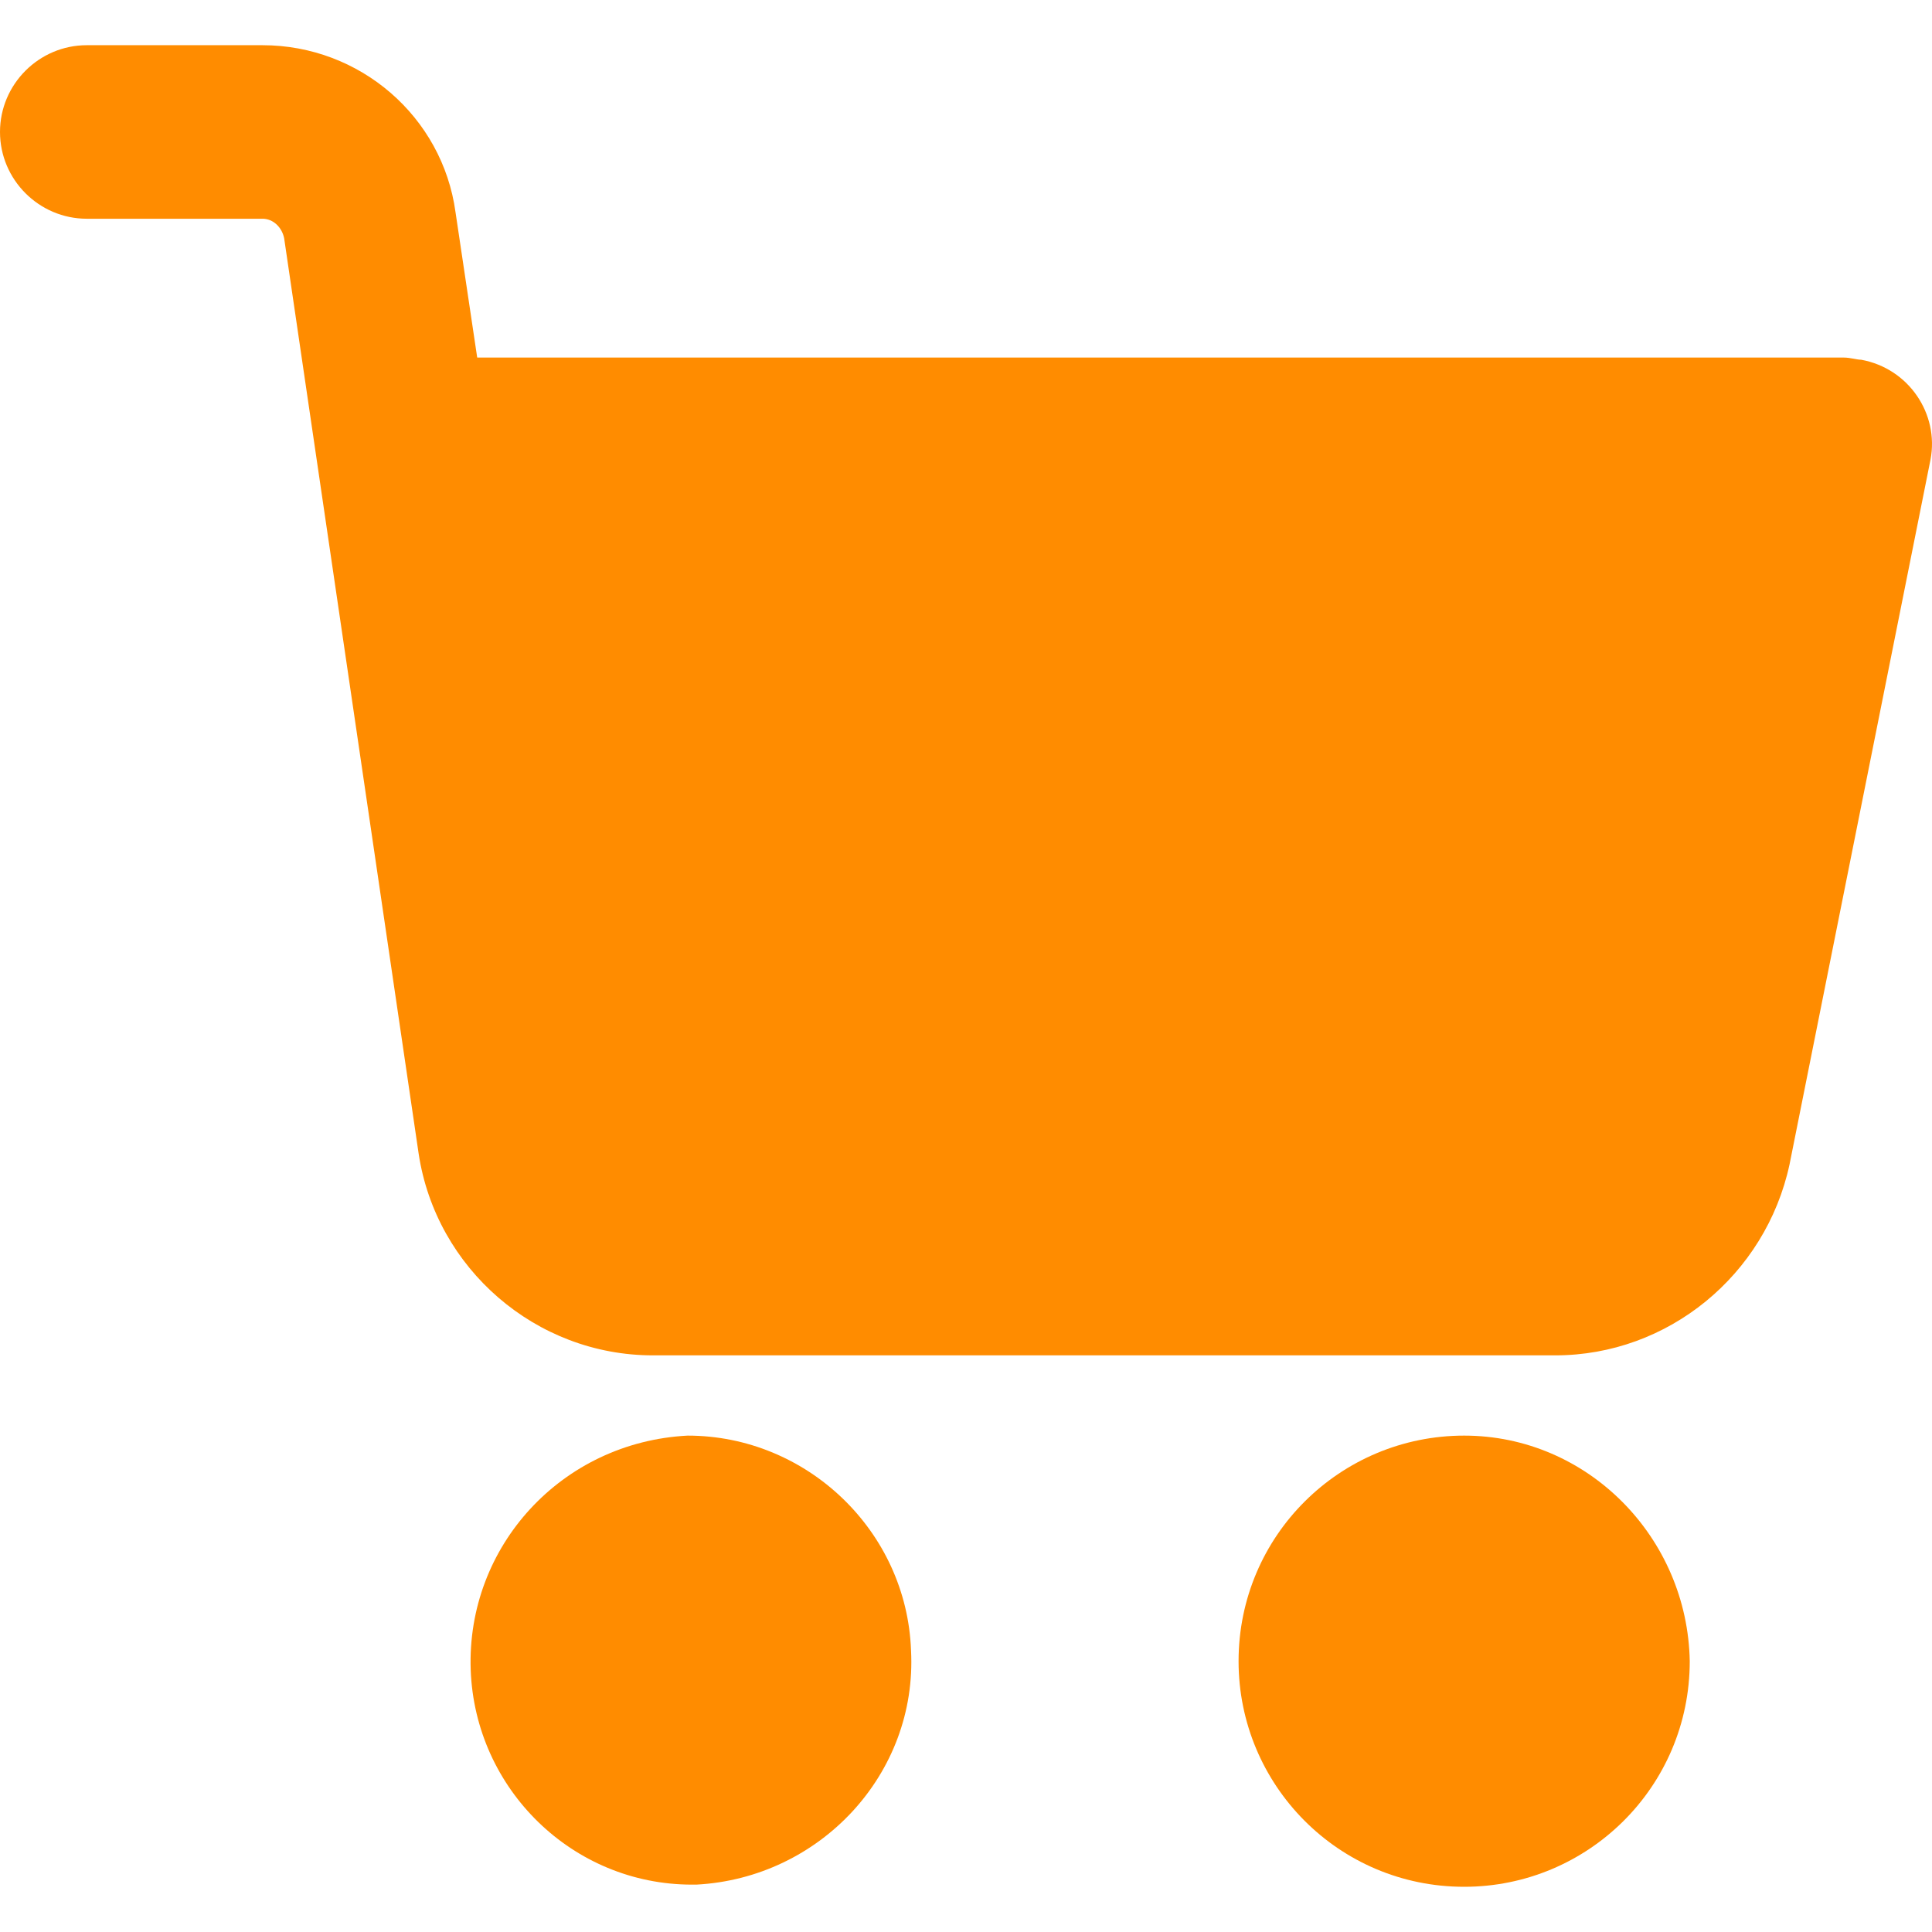
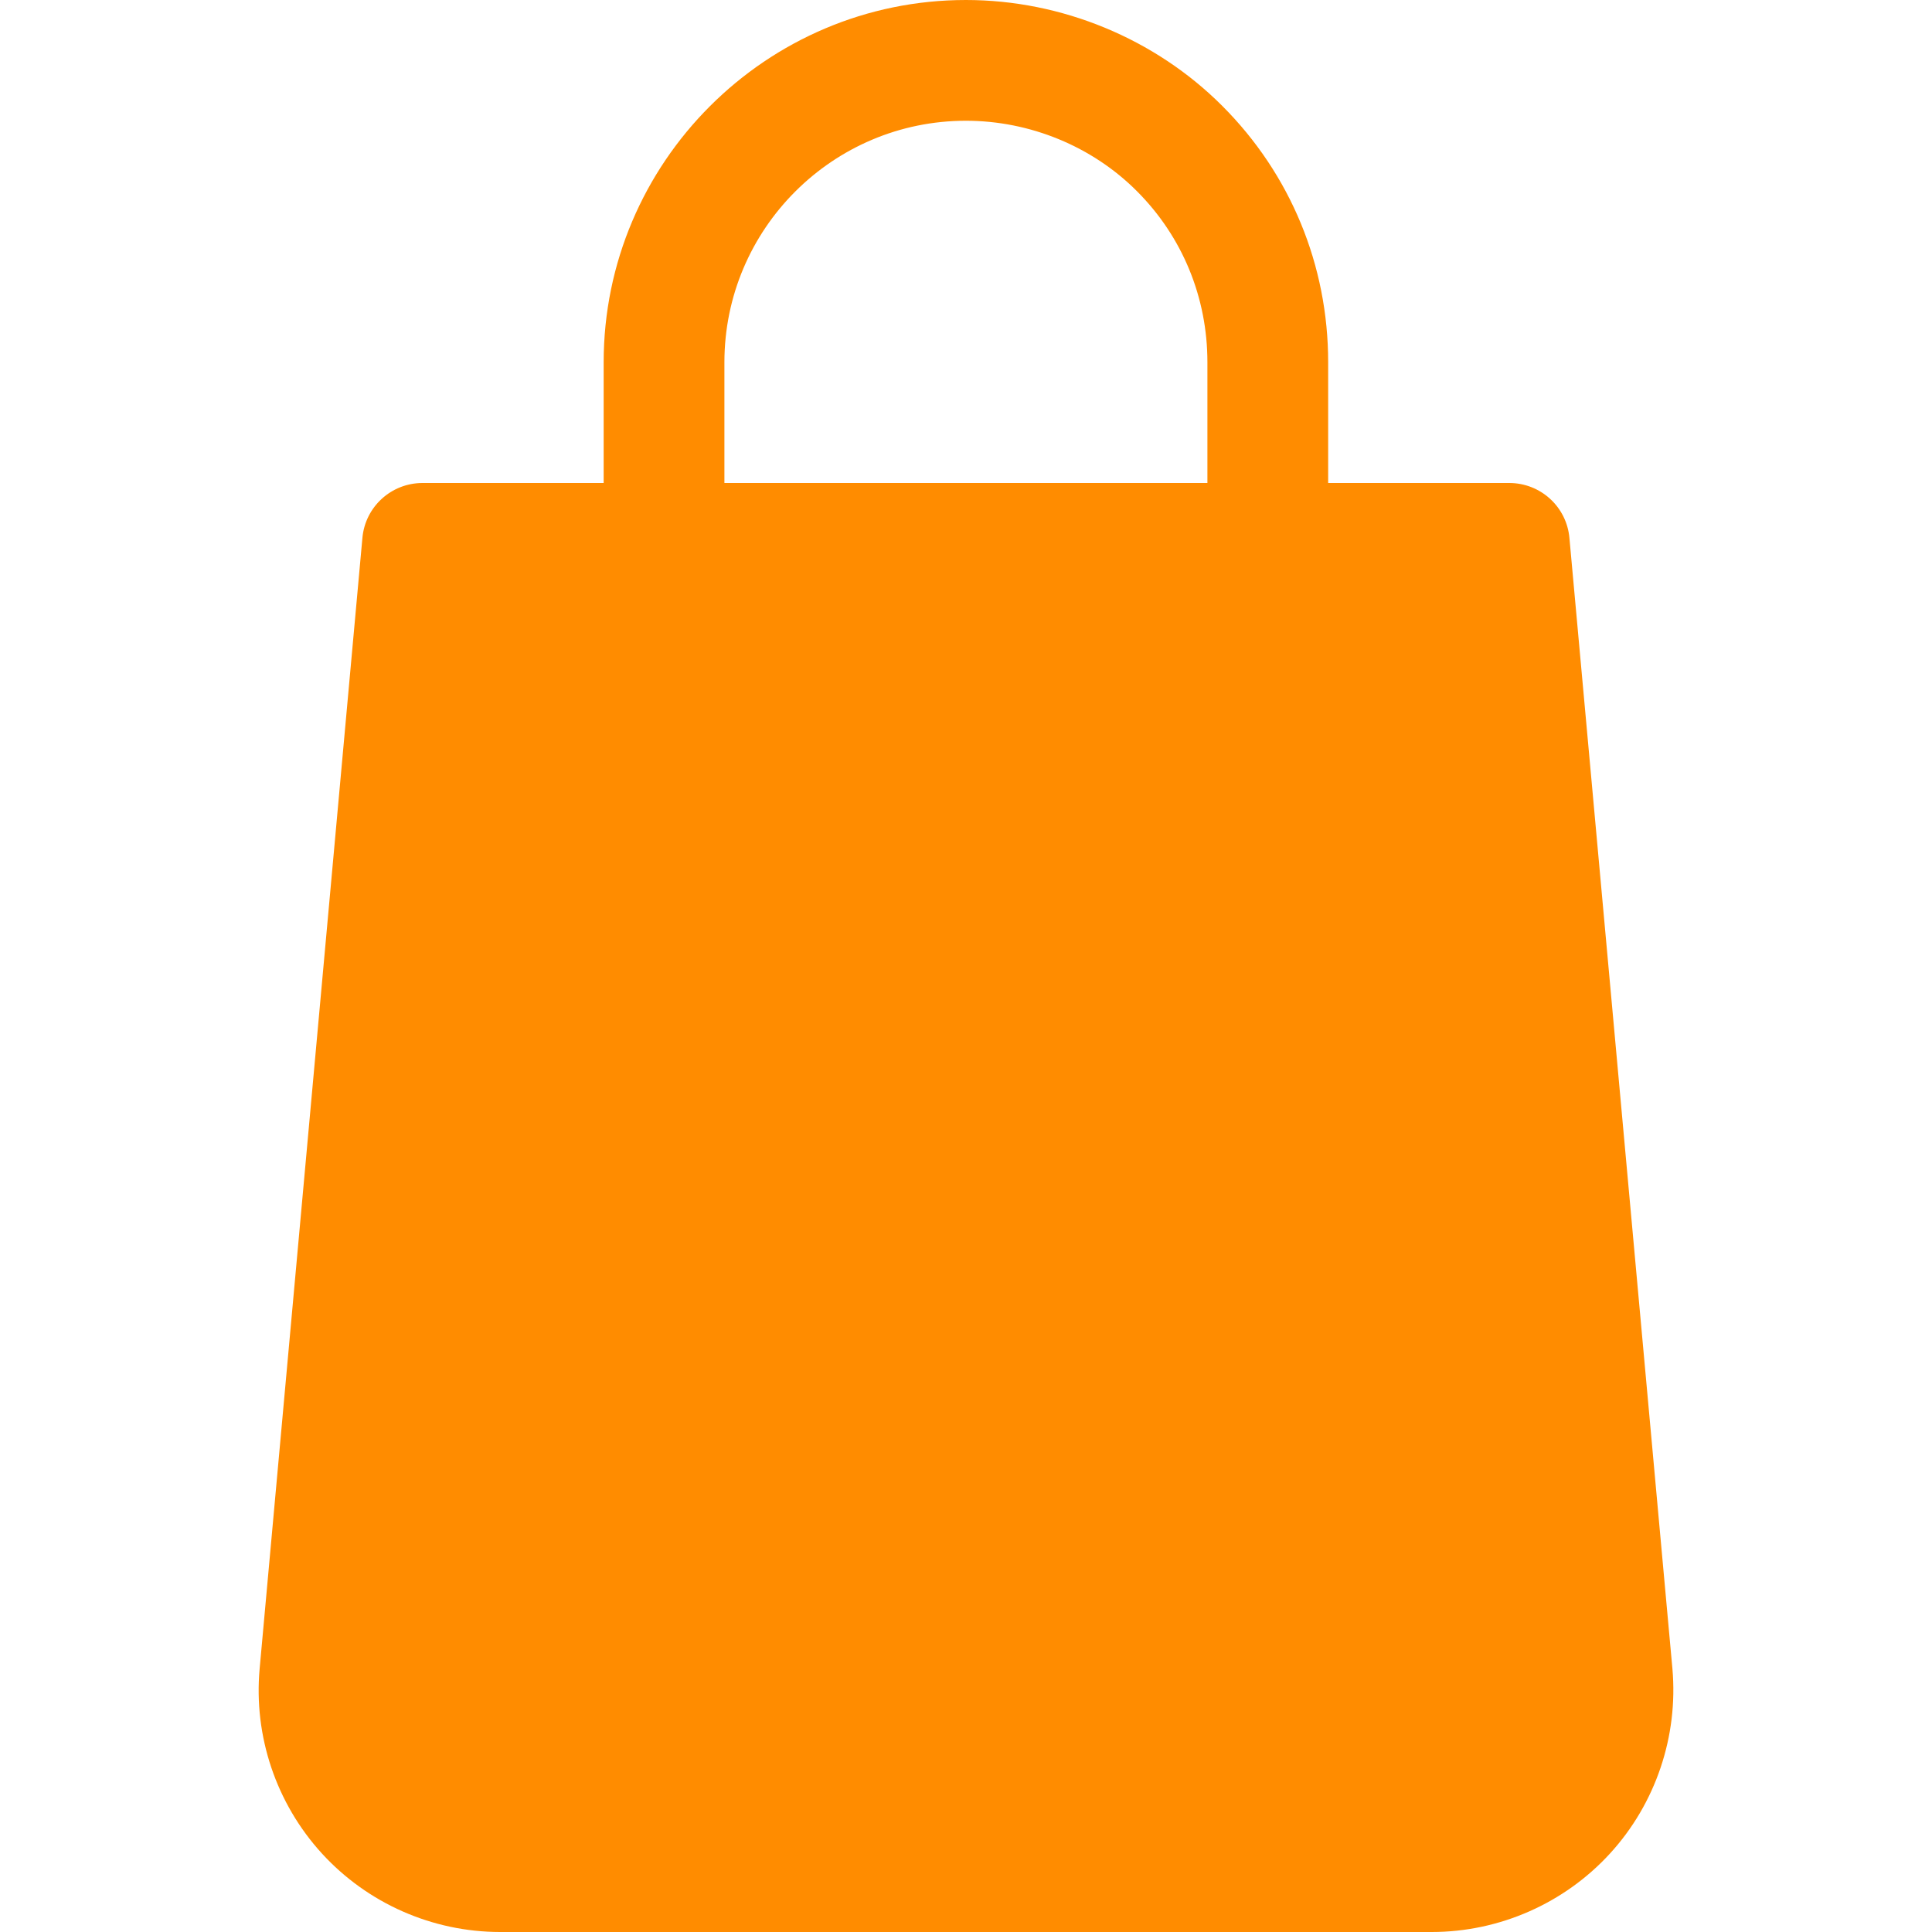
- <svg xmlns="http://www.w3.org/2000/svg" fill="darkorange" version="1.1" id="Capa_1" x="0px" y="0px" viewBox="0 0 456.029 456.029" style="enable-background:new 0 0 456.029 456.029;" xml:space="preserve">
+ <svg xmlns="http://www.w3.org/2000/svg" version="1.1" id="Capa_1" x="0px" y="0px" viewBox="0 0 512 512" style="enable-background:new 0 0 512 512;" xml:space="preserve">
  <g>
    <g>
-       <path d="M345.6,338.862c-29.184,0-53.248,23.552-53.248,53.248c0,29.184,23.552,53.248,53.248,53.248    c29.184,0,53.248-23.552,53.248-53.248C398.336,362.926,374.784,338.862,345.6,338.862z" />
-     </g>
-   </g>
-   <g>
-     <g>
-       <path d="M439.296,84.91c-1.024,0-2.56-0.512-4.096-0.512H112.64l-5.12-34.304C104.448,27.566,84.992,10.67,61.952,10.67H20.48    C9.216,10.67,0,19.886,0,31.15c0,11.264,9.216,20.48,20.48,20.48h41.472c2.56,0,4.608,2.048,5.12,4.608l31.744,216.064    c4.096,27.136,27.648,47.616,55.296,47.616h212.992c26.624,0,49.664-18.944,55.296-45.056l33.28-166.4    C457.728,97.71,450.56,86.958,439.296,84.91z" />
-     </g>
-   </g>
-   <g>
-     <g>
-       <path d="M215.04,389.55c-1.024-28.16-24.576-50.688-52.736-50.688c-29.696,1.536-52.224,26.112-51.2,55.296    c1.024,28.16,24.064,50.688,52.224,50.688h1.024C193.536,443.31,216.576,418.734,215.04,389.55z" />
+       <path fill="darkorange" d="M443.209,442.24l-27.296-299.68c-0.736-8.256-7.648-14.56-15.936-14.56h-48V96c0-25.728-9.984-49.856-28.064-67.936    C306.121,10.24,281.353,0,255.977,0c-52.928,0-96,43.072-96,96v32h-48c-8.288,0-15.2,6.304-15.936,14.56L68.809,442.208    c-1.632,17.888,4.384,35.712,16.48,48.96S114.601,512,132.553,512h246.88c17.92,0,35.136-7.584,47.232-20.8    C438.793,477.952,444.777,460.096,443.209,442.24z M319.977,128h-128V96c0-35.296,28.704-64,64-64    c16.96,0,33.472,6.784,45.312,18.656C313.353,62.72,319.977,78.816,319.977,96V128z" />
    </g>
  </g>
  <g>
</g>
  <g>
</g>
  <g>
</g>
  <g>
</g>
  <g>
</g>
  <g>
</g>
  <g>
</g>
  <g>
</g>
  <g>
</g>
  <g>
</g>
  <g>
</g>
  <g>
</g>
  <g>
</g>
  <g>
</g>
  <g>
</g>
</svg>
